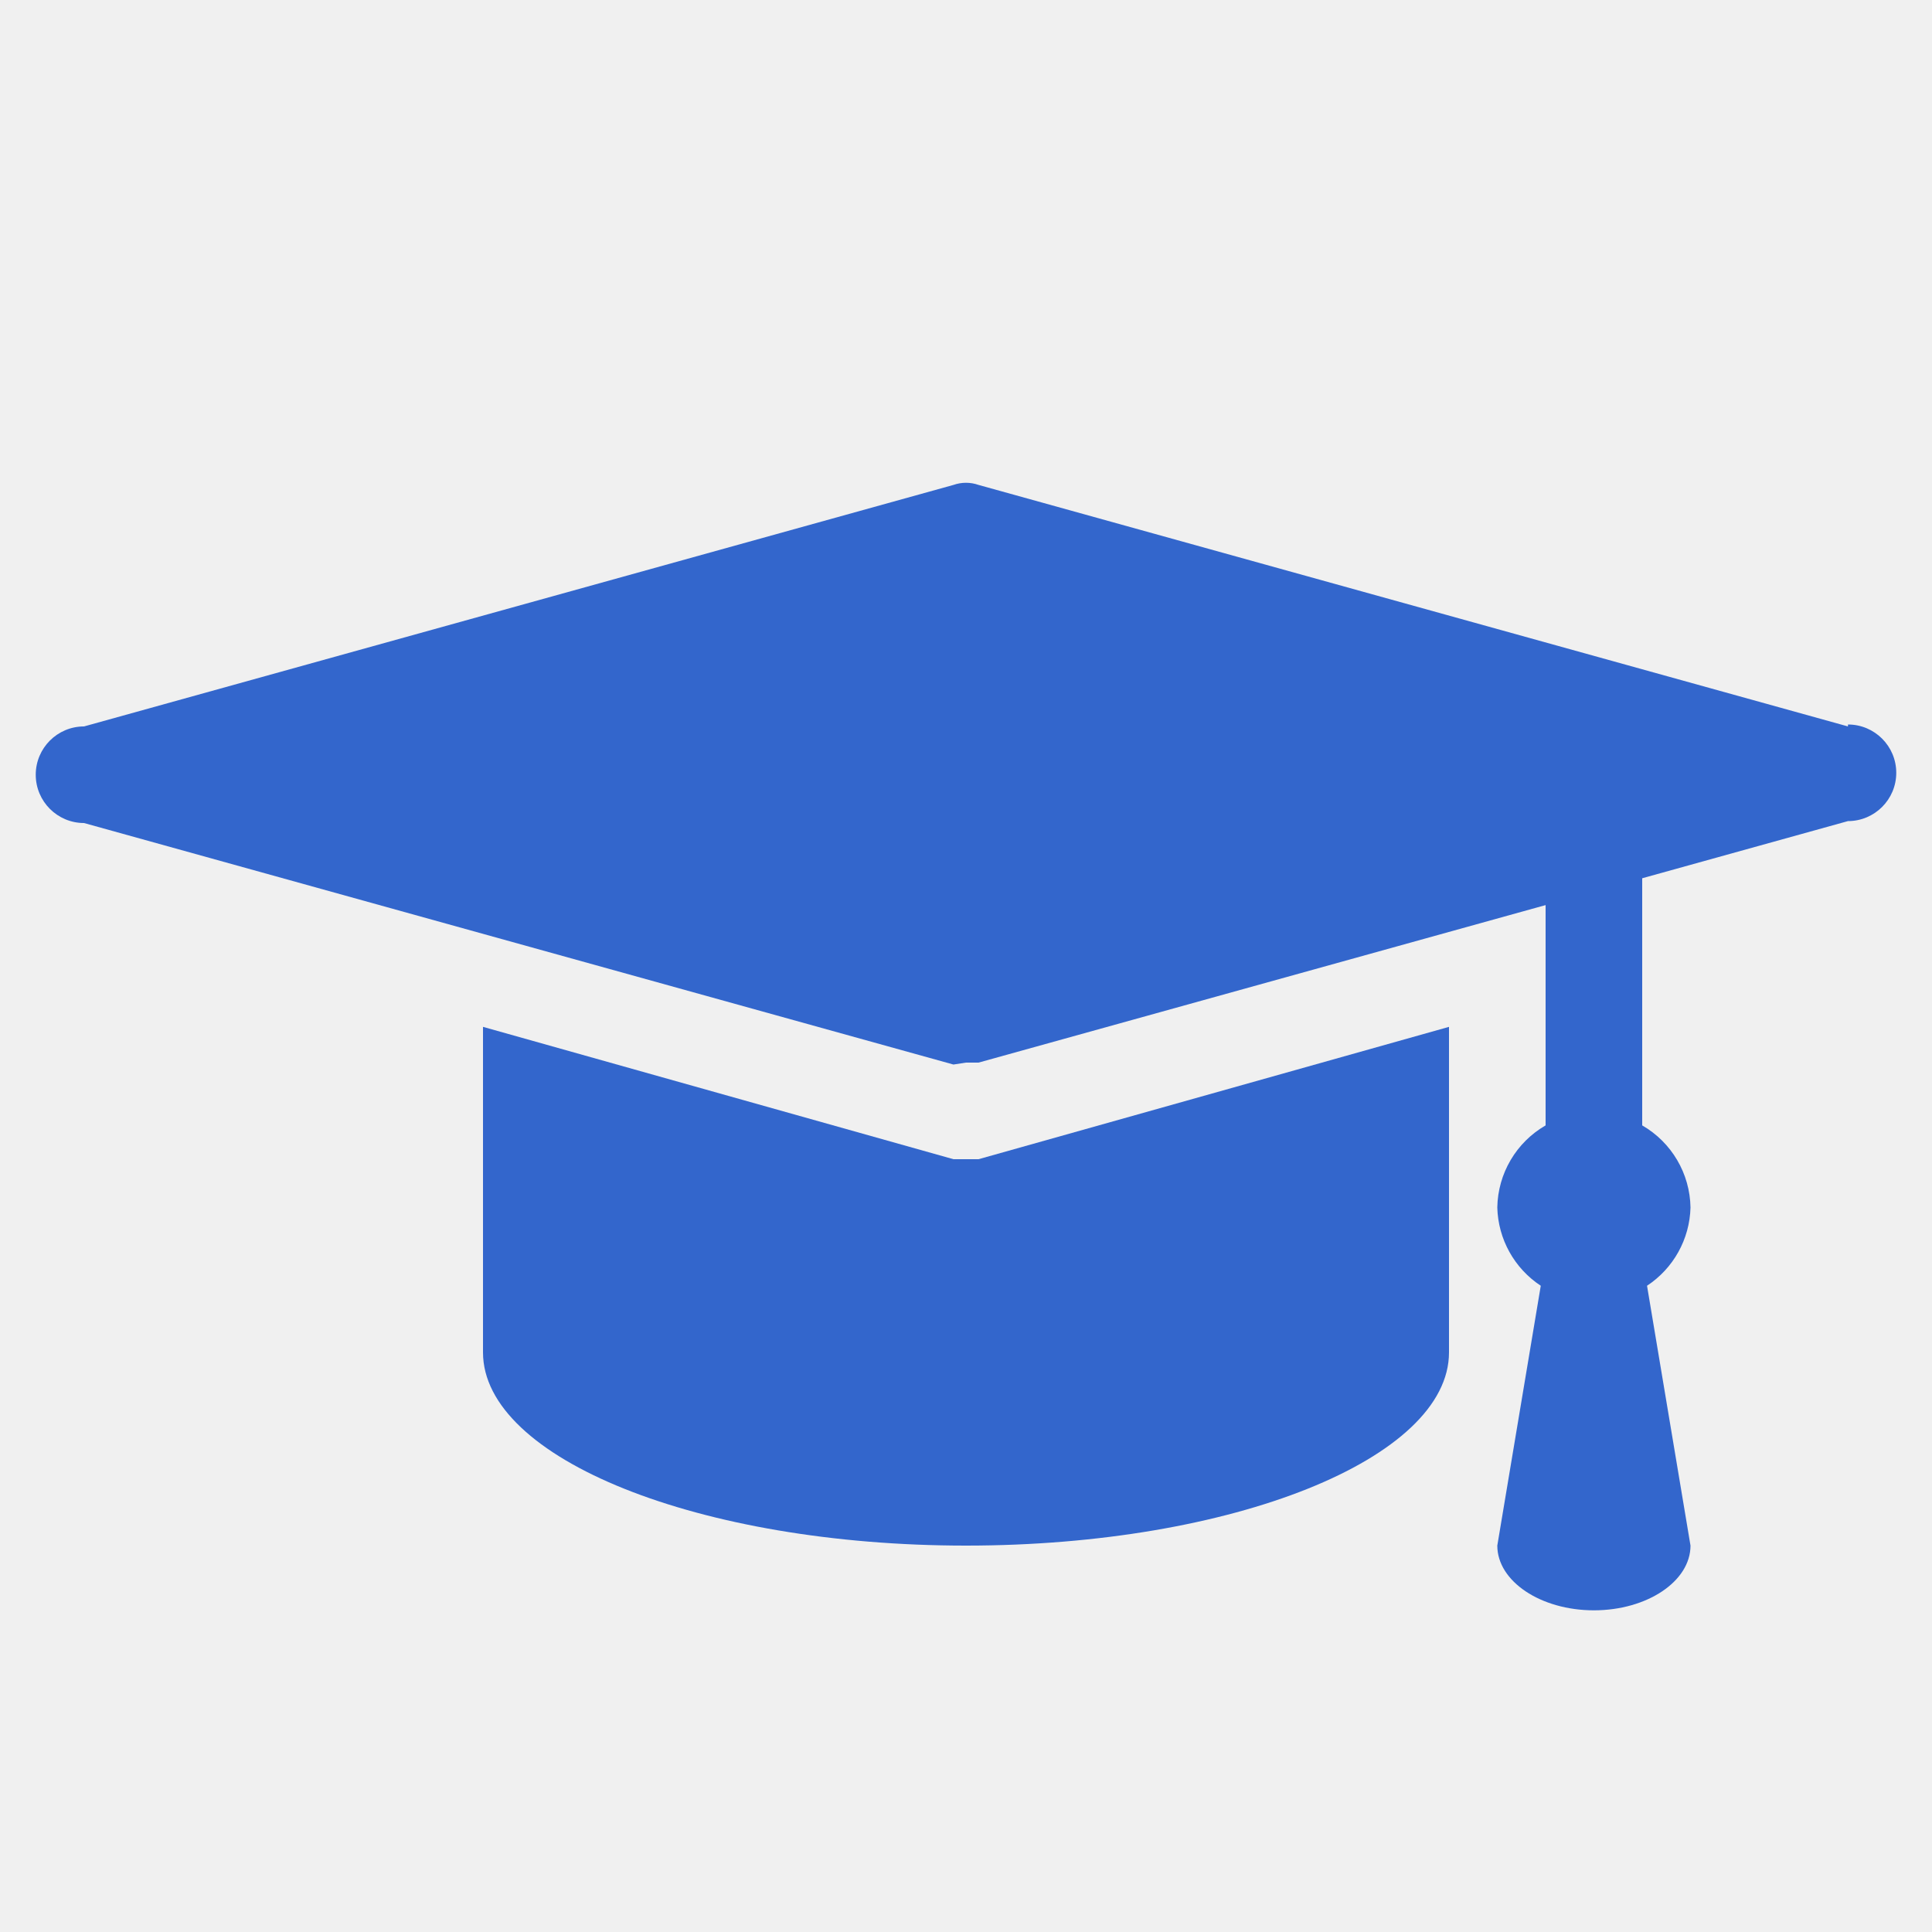
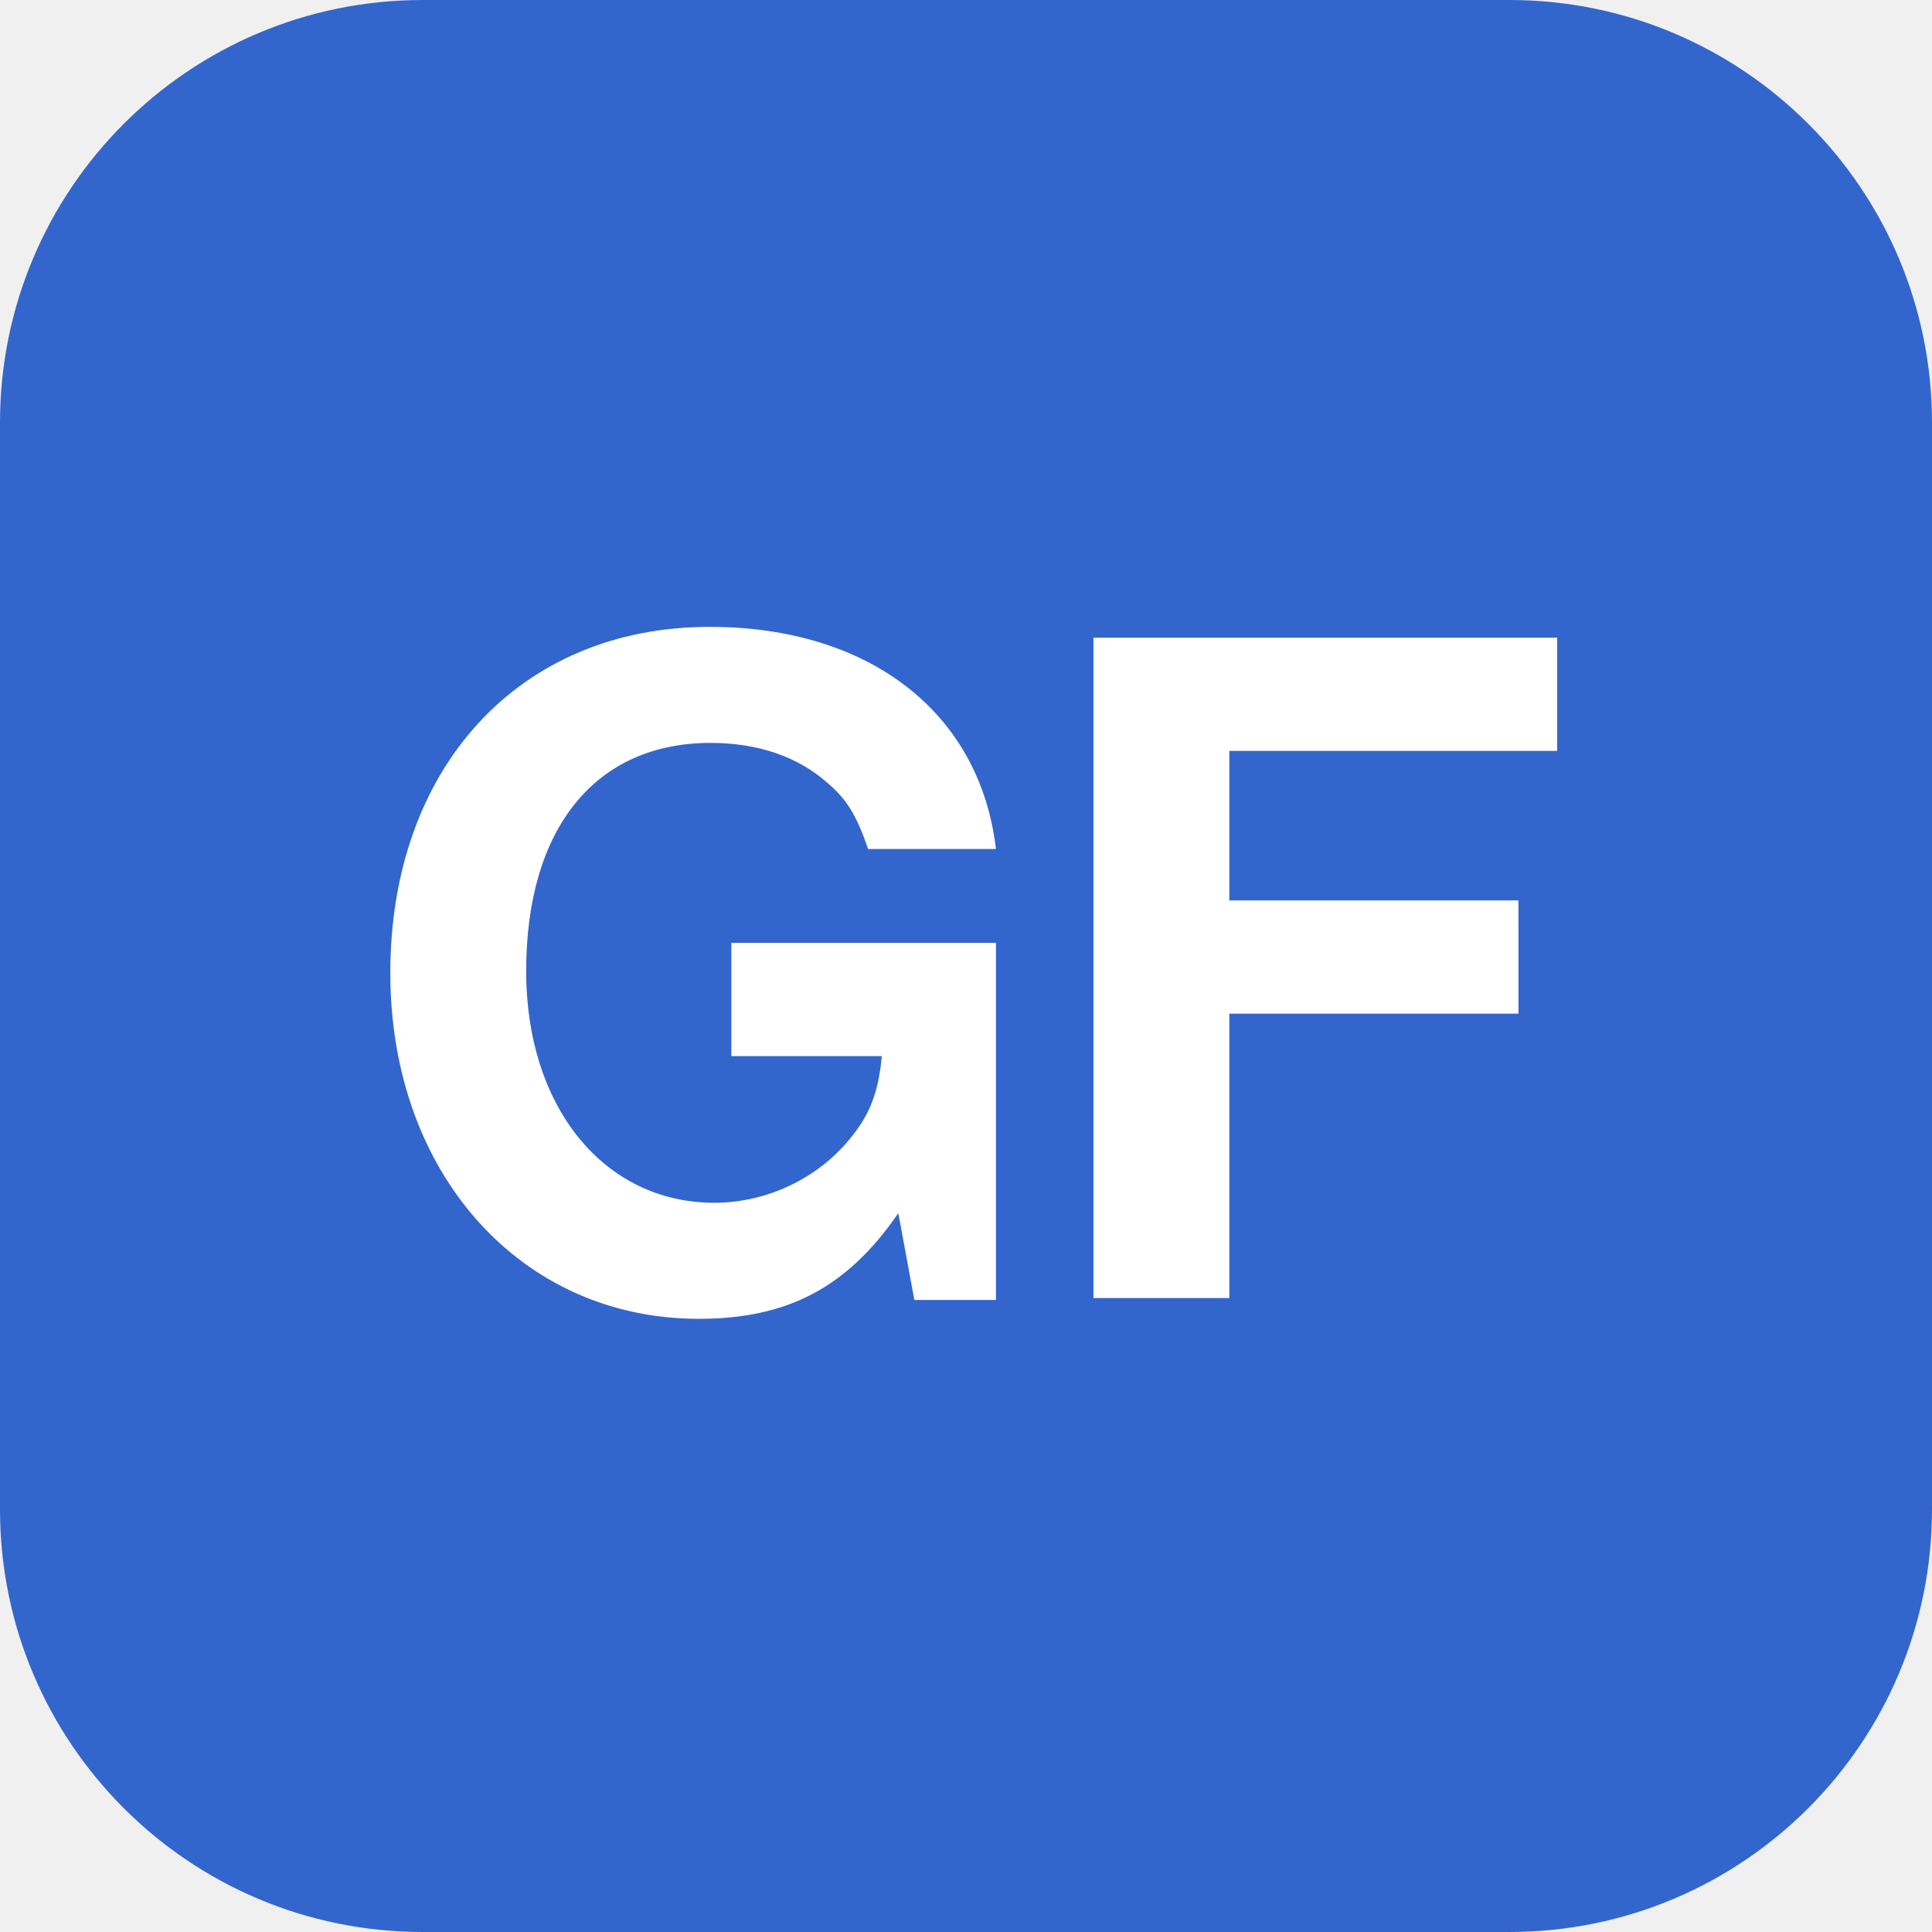
- <svg xmlns="http://www.w3.org/2000/svg" viewBox="2 2 20 20">
-   <path d="M12.13,14,12,14l-.13,0L7,12.63V16c0,1.1,2.24,2,5,2s5-.9,5-2V12.63Z" fill="#36c" />
-   <path d="M21.13,9.52l-9-2.5a.39.39,0,0,0-.26,0l-9,2.5a.5.5,0,0,0,0,1l9,2.5L12,13l.13,0,9-2.5a.5.5,0,0,0,0-1Z" fill="#36c" />
-   <path d="M19.5,14.5a1,1,0,0,0-.5-.85V10H18v3.65a1,1,0,0,0-.5.85,1,1,0,0,0,.45.81L17.5,18c0,.37.45.67,1,.67s1-.3,1-.67l-.45-2.69A1,1,0,0,0,19.5,14.5Z" fill="#36c" />
+ <svg xmlns="http://www.w3.org/2000/svg" viewBox="0 0 64 64">
+   <rect width="64" height="64" rx="14" fill="#36c" />
+   <text x="32" y="43" text-anchor="middle" font-family="Helvetica Neue, Helvetica, Arial, sans-serif" font-size="30" font-weight="700" fill="#fff" letter-spacing="-1">GF</text>
</svg>
